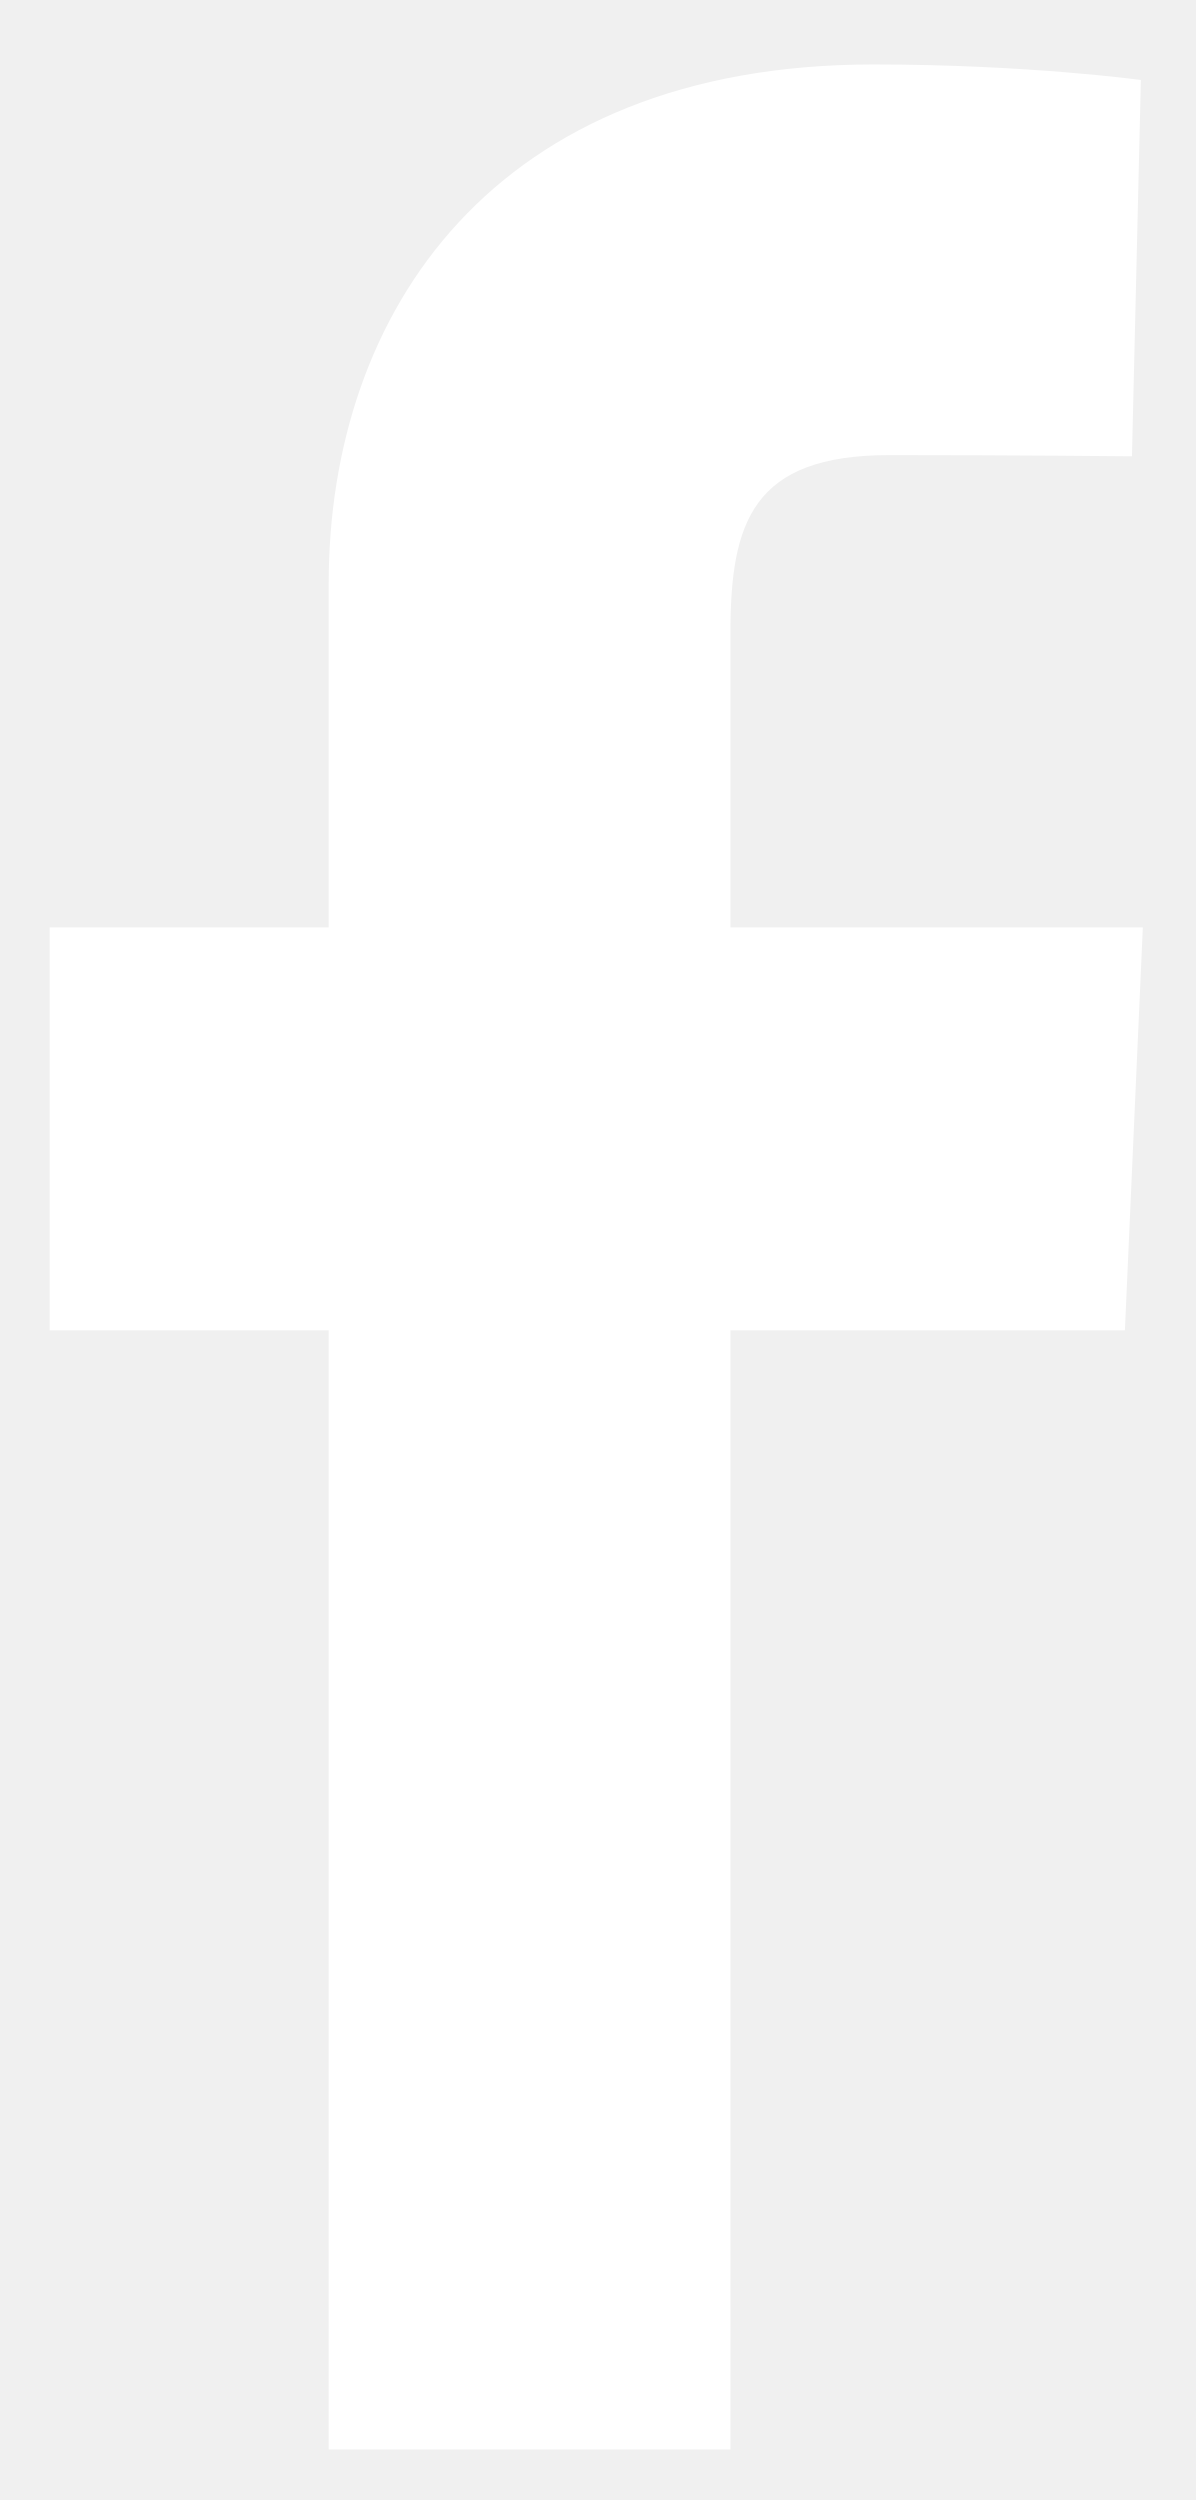
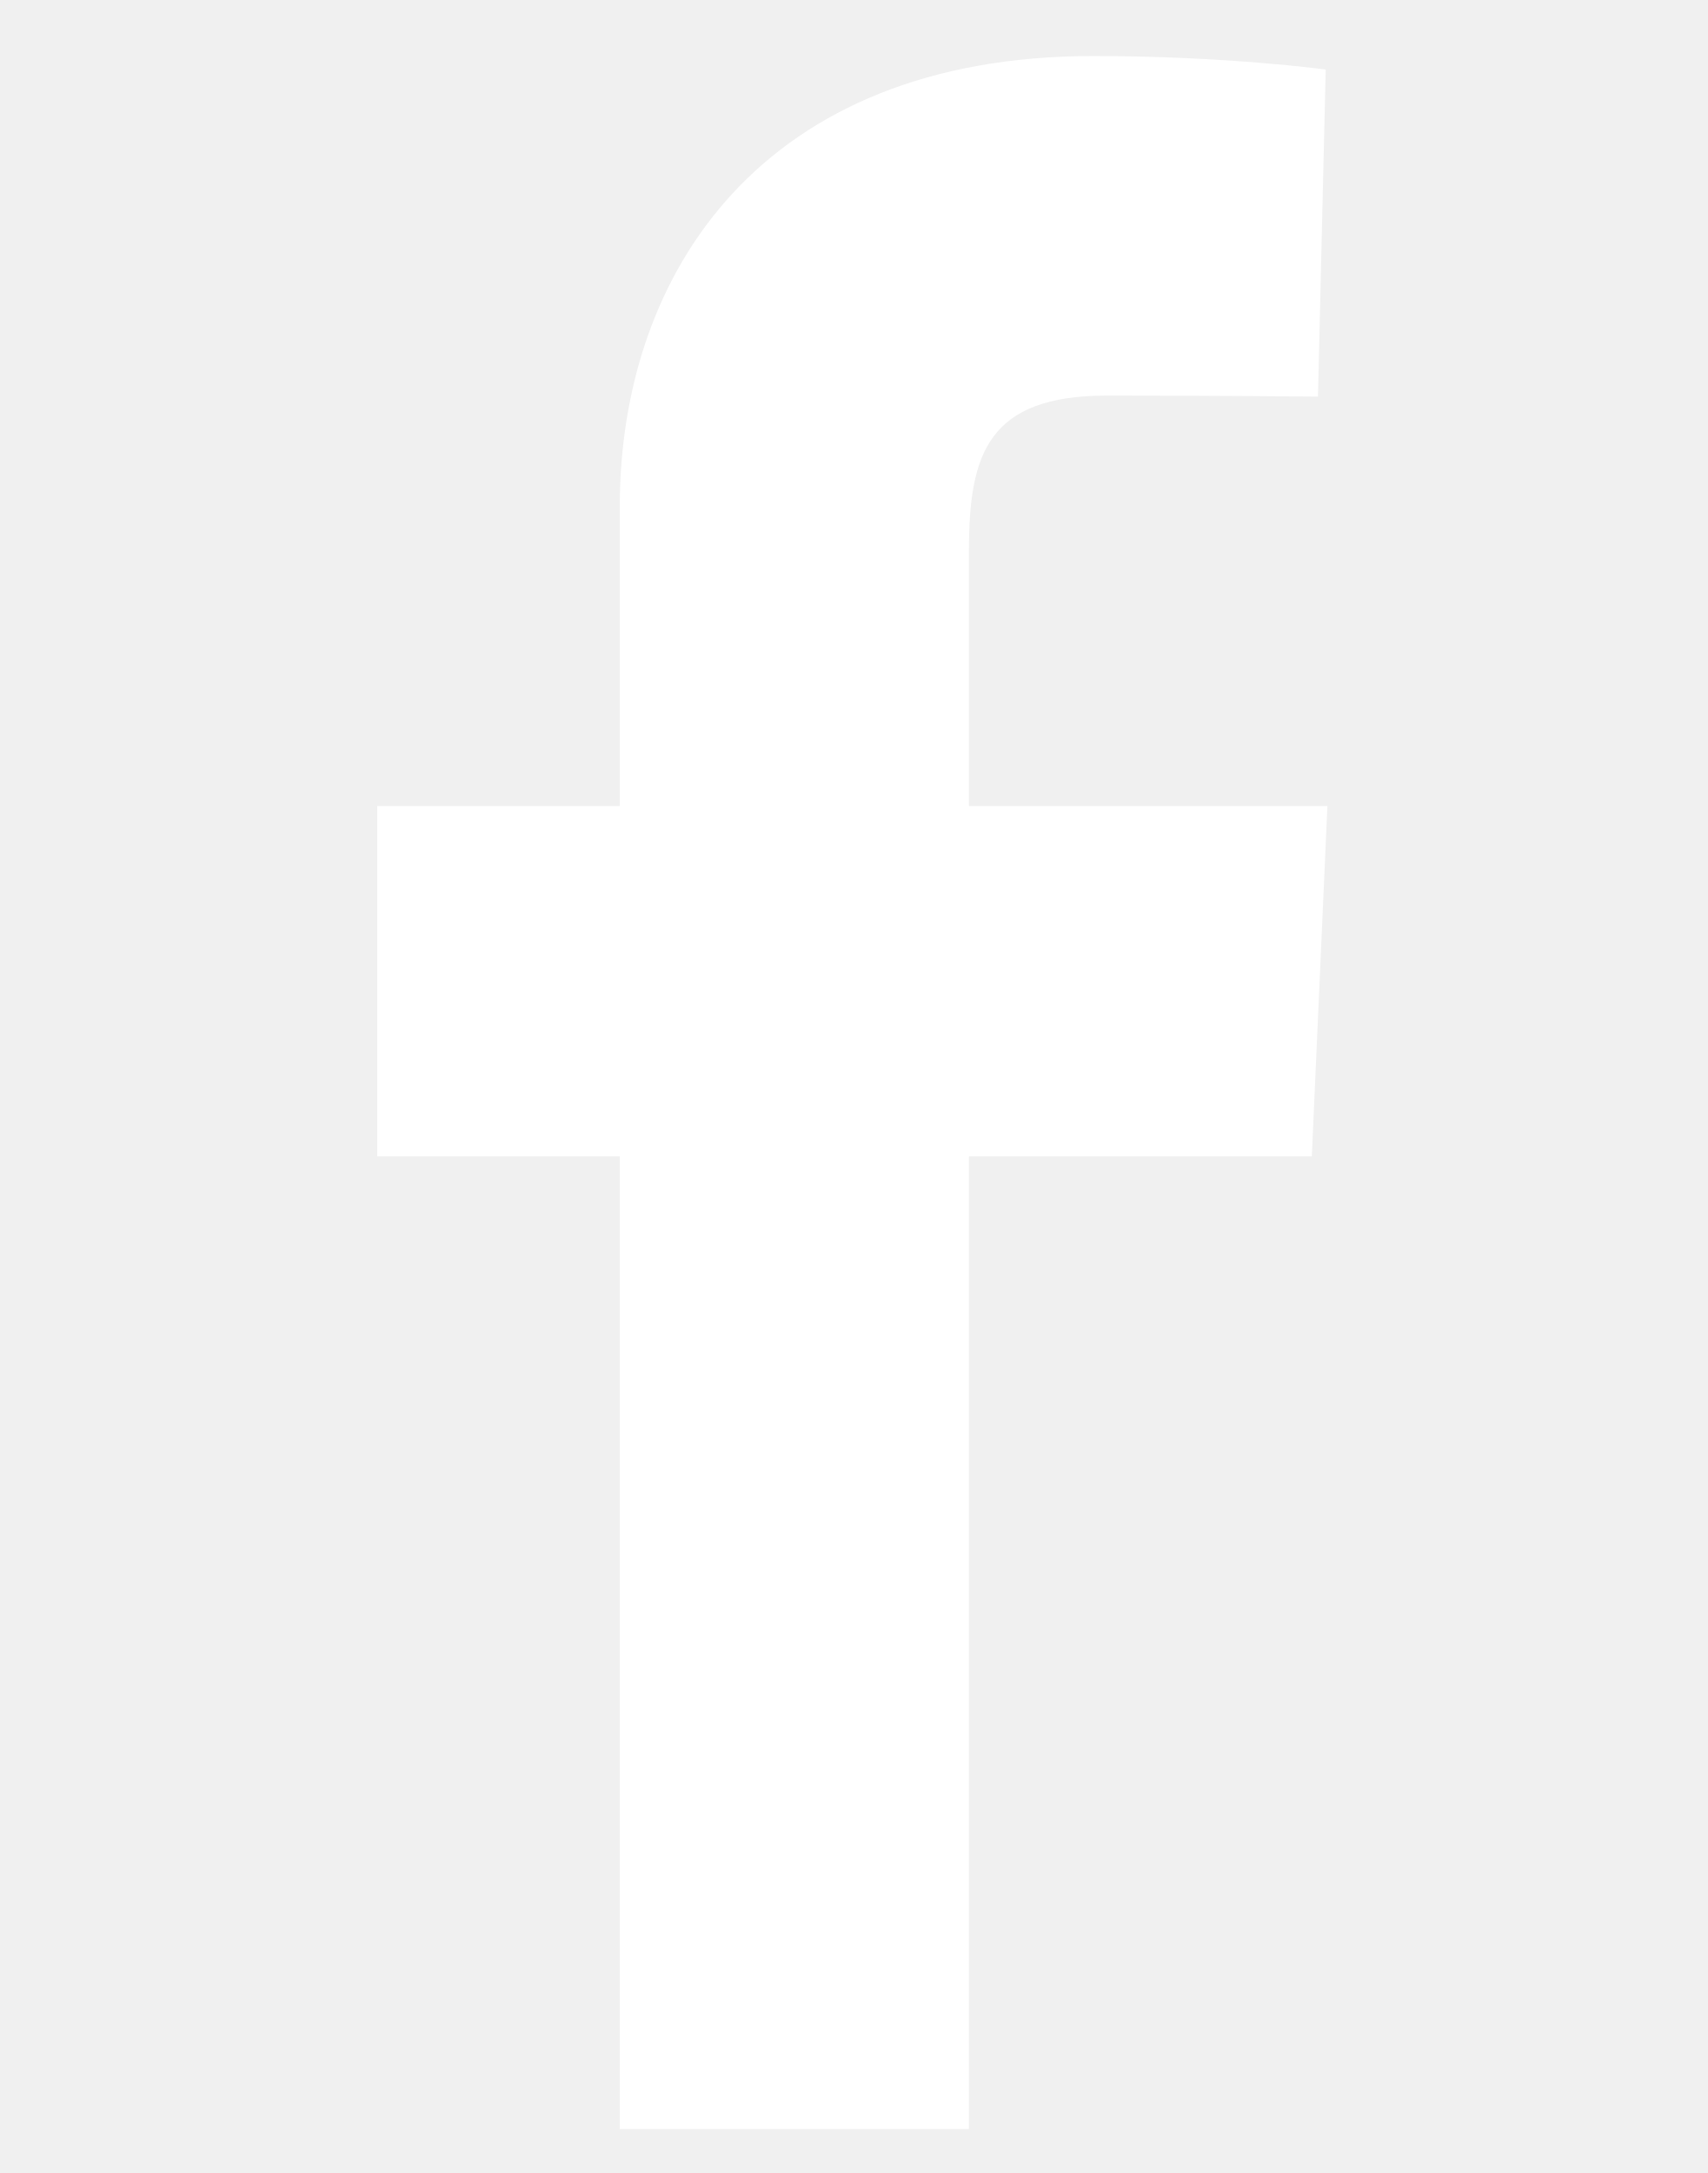
- <svg xmlns="http://www.w3.org/2000/svg" width="11" height="23" viewBox="0 0 11 23" fill="none">
+ <svg xmlns="http://www.w3.org/2000/svg" width="11" height="14" viewBox="0 0 11 23" fill="none">
  <path d="M3.024 22.535L3.024 12.239H0.457L0.457 8.532H3.024V5.366C3.024 2.877 4.541 0.593 8.035 0.593C9.45 0.593 10.496 0.736 10.496 0.736L10.414 4.198C10.414 4.198 9.347 4.187 8.182 4.187C6.922 4.187 6.72 4.803 6.72 5.825V8.532H10.514L10.349 12.239H6.72V22.535H3.024Z" fill="white" />
</svg>
